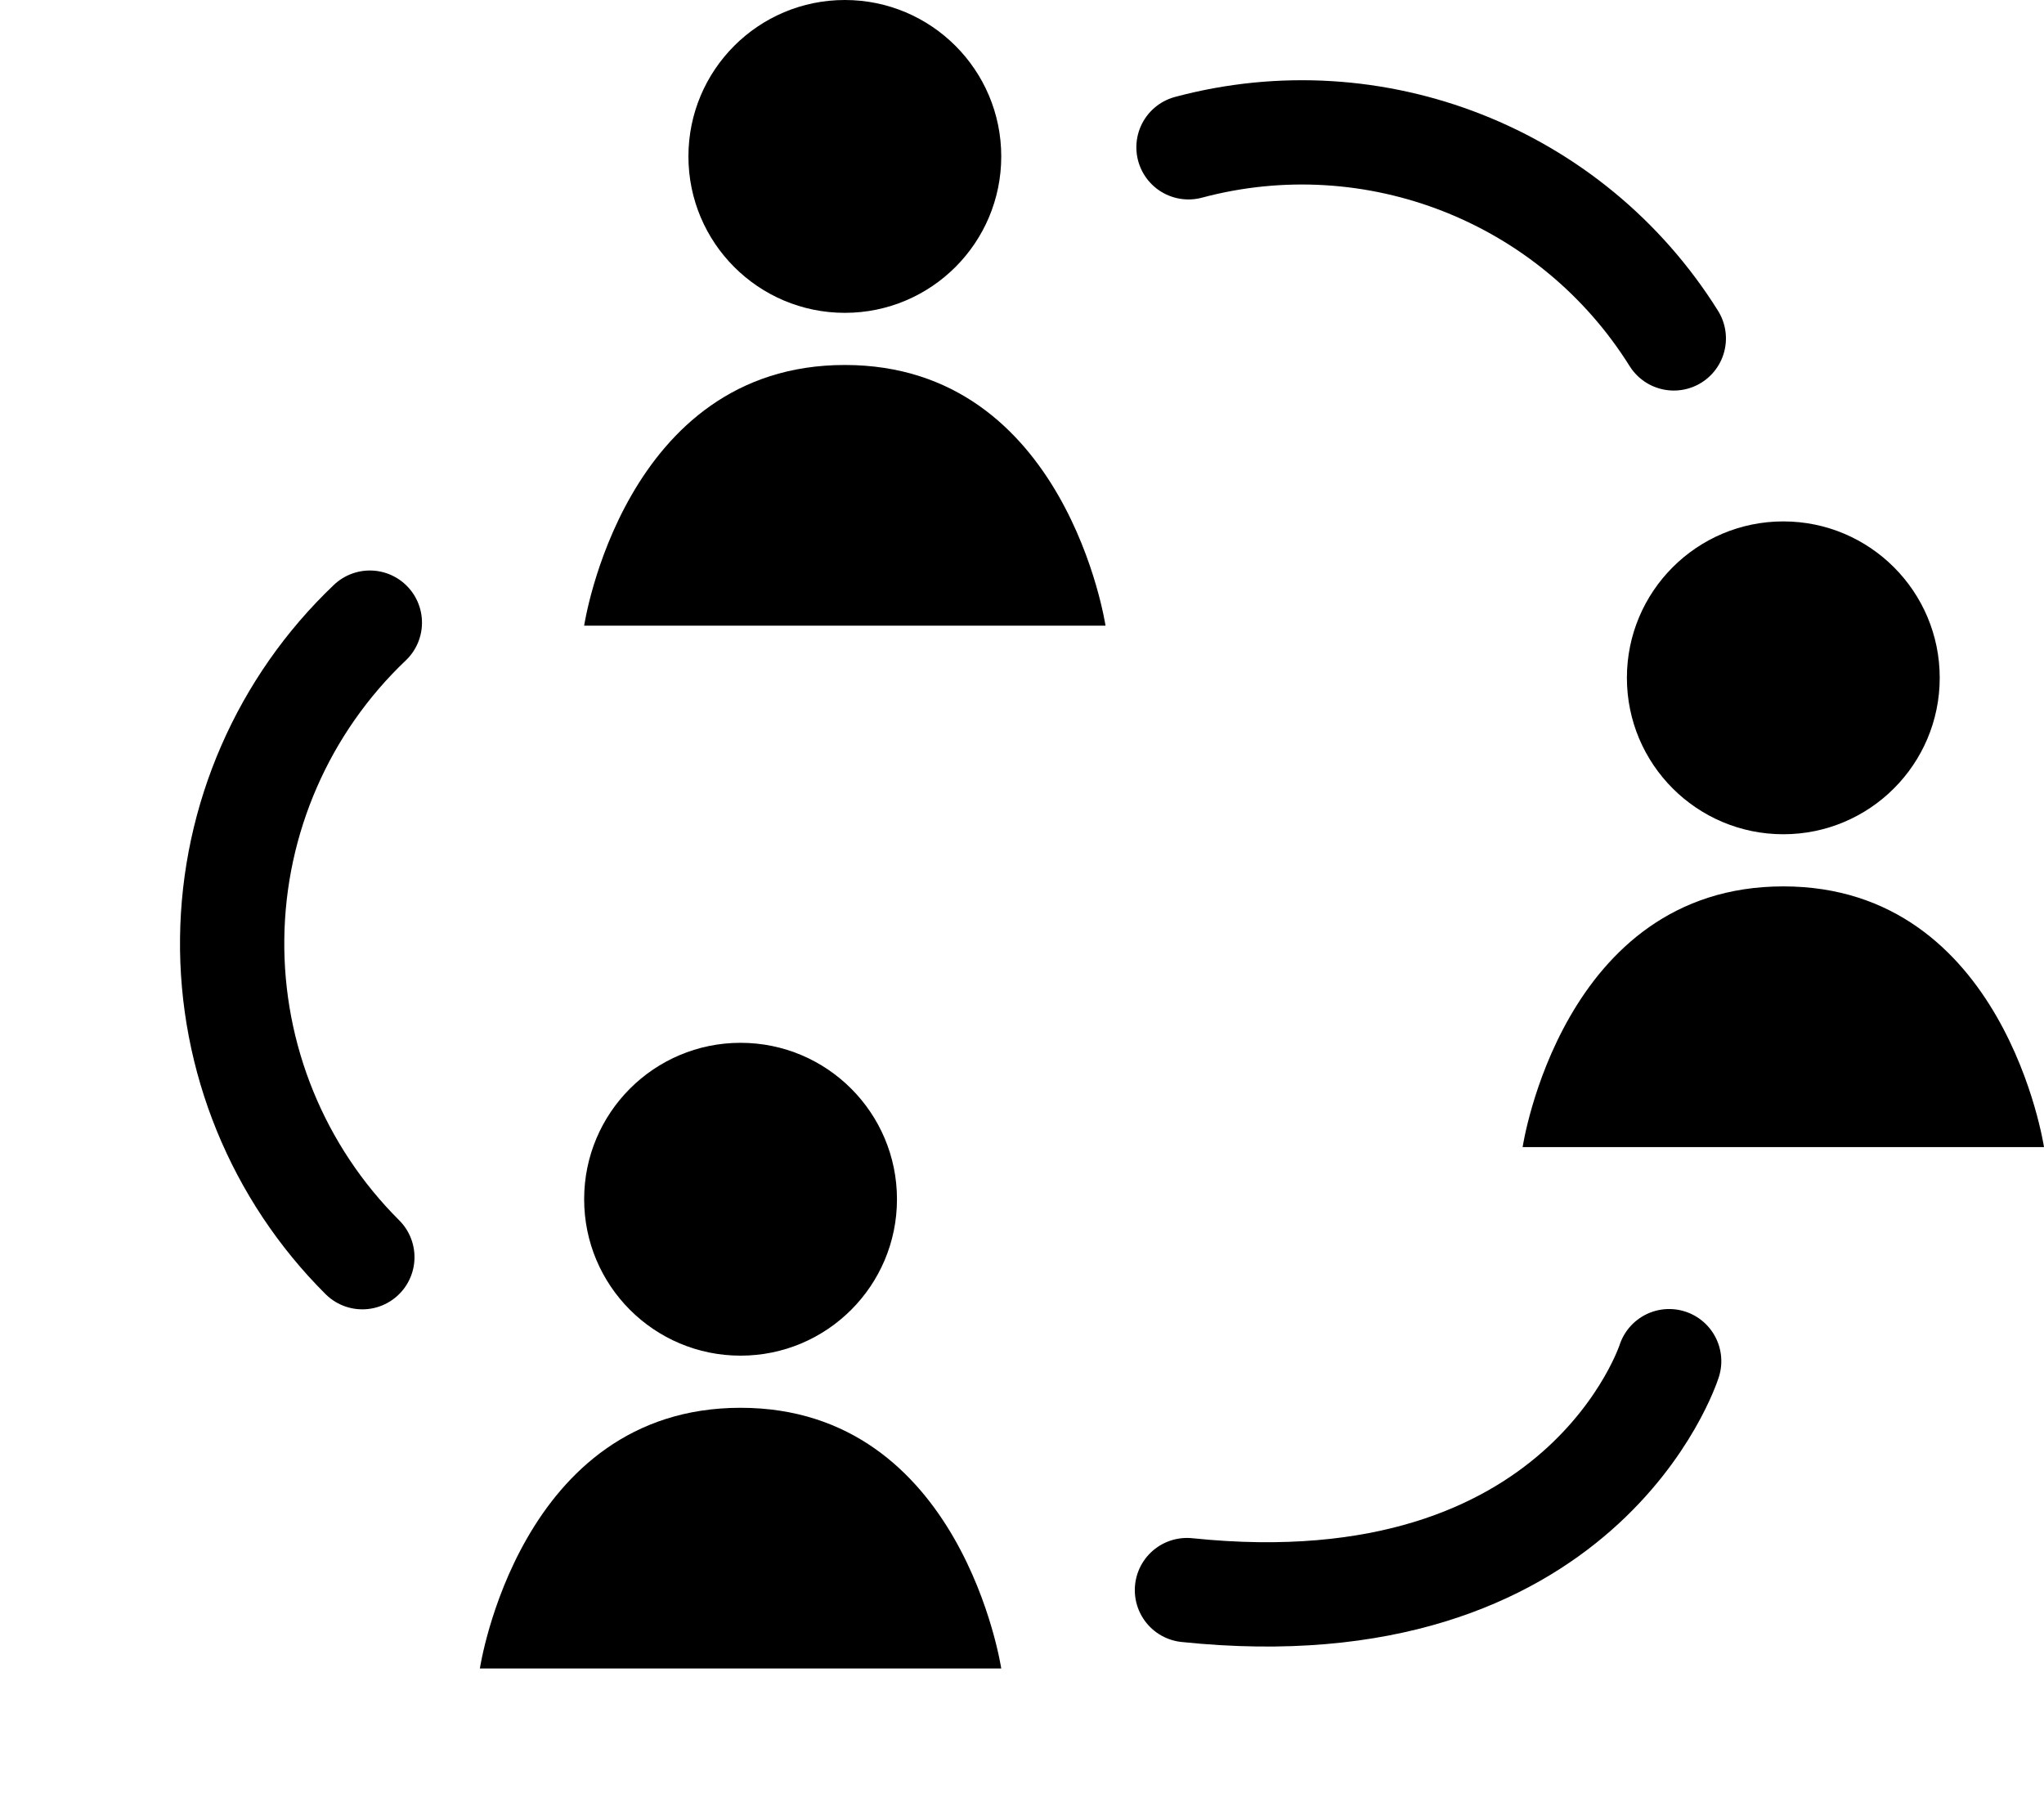
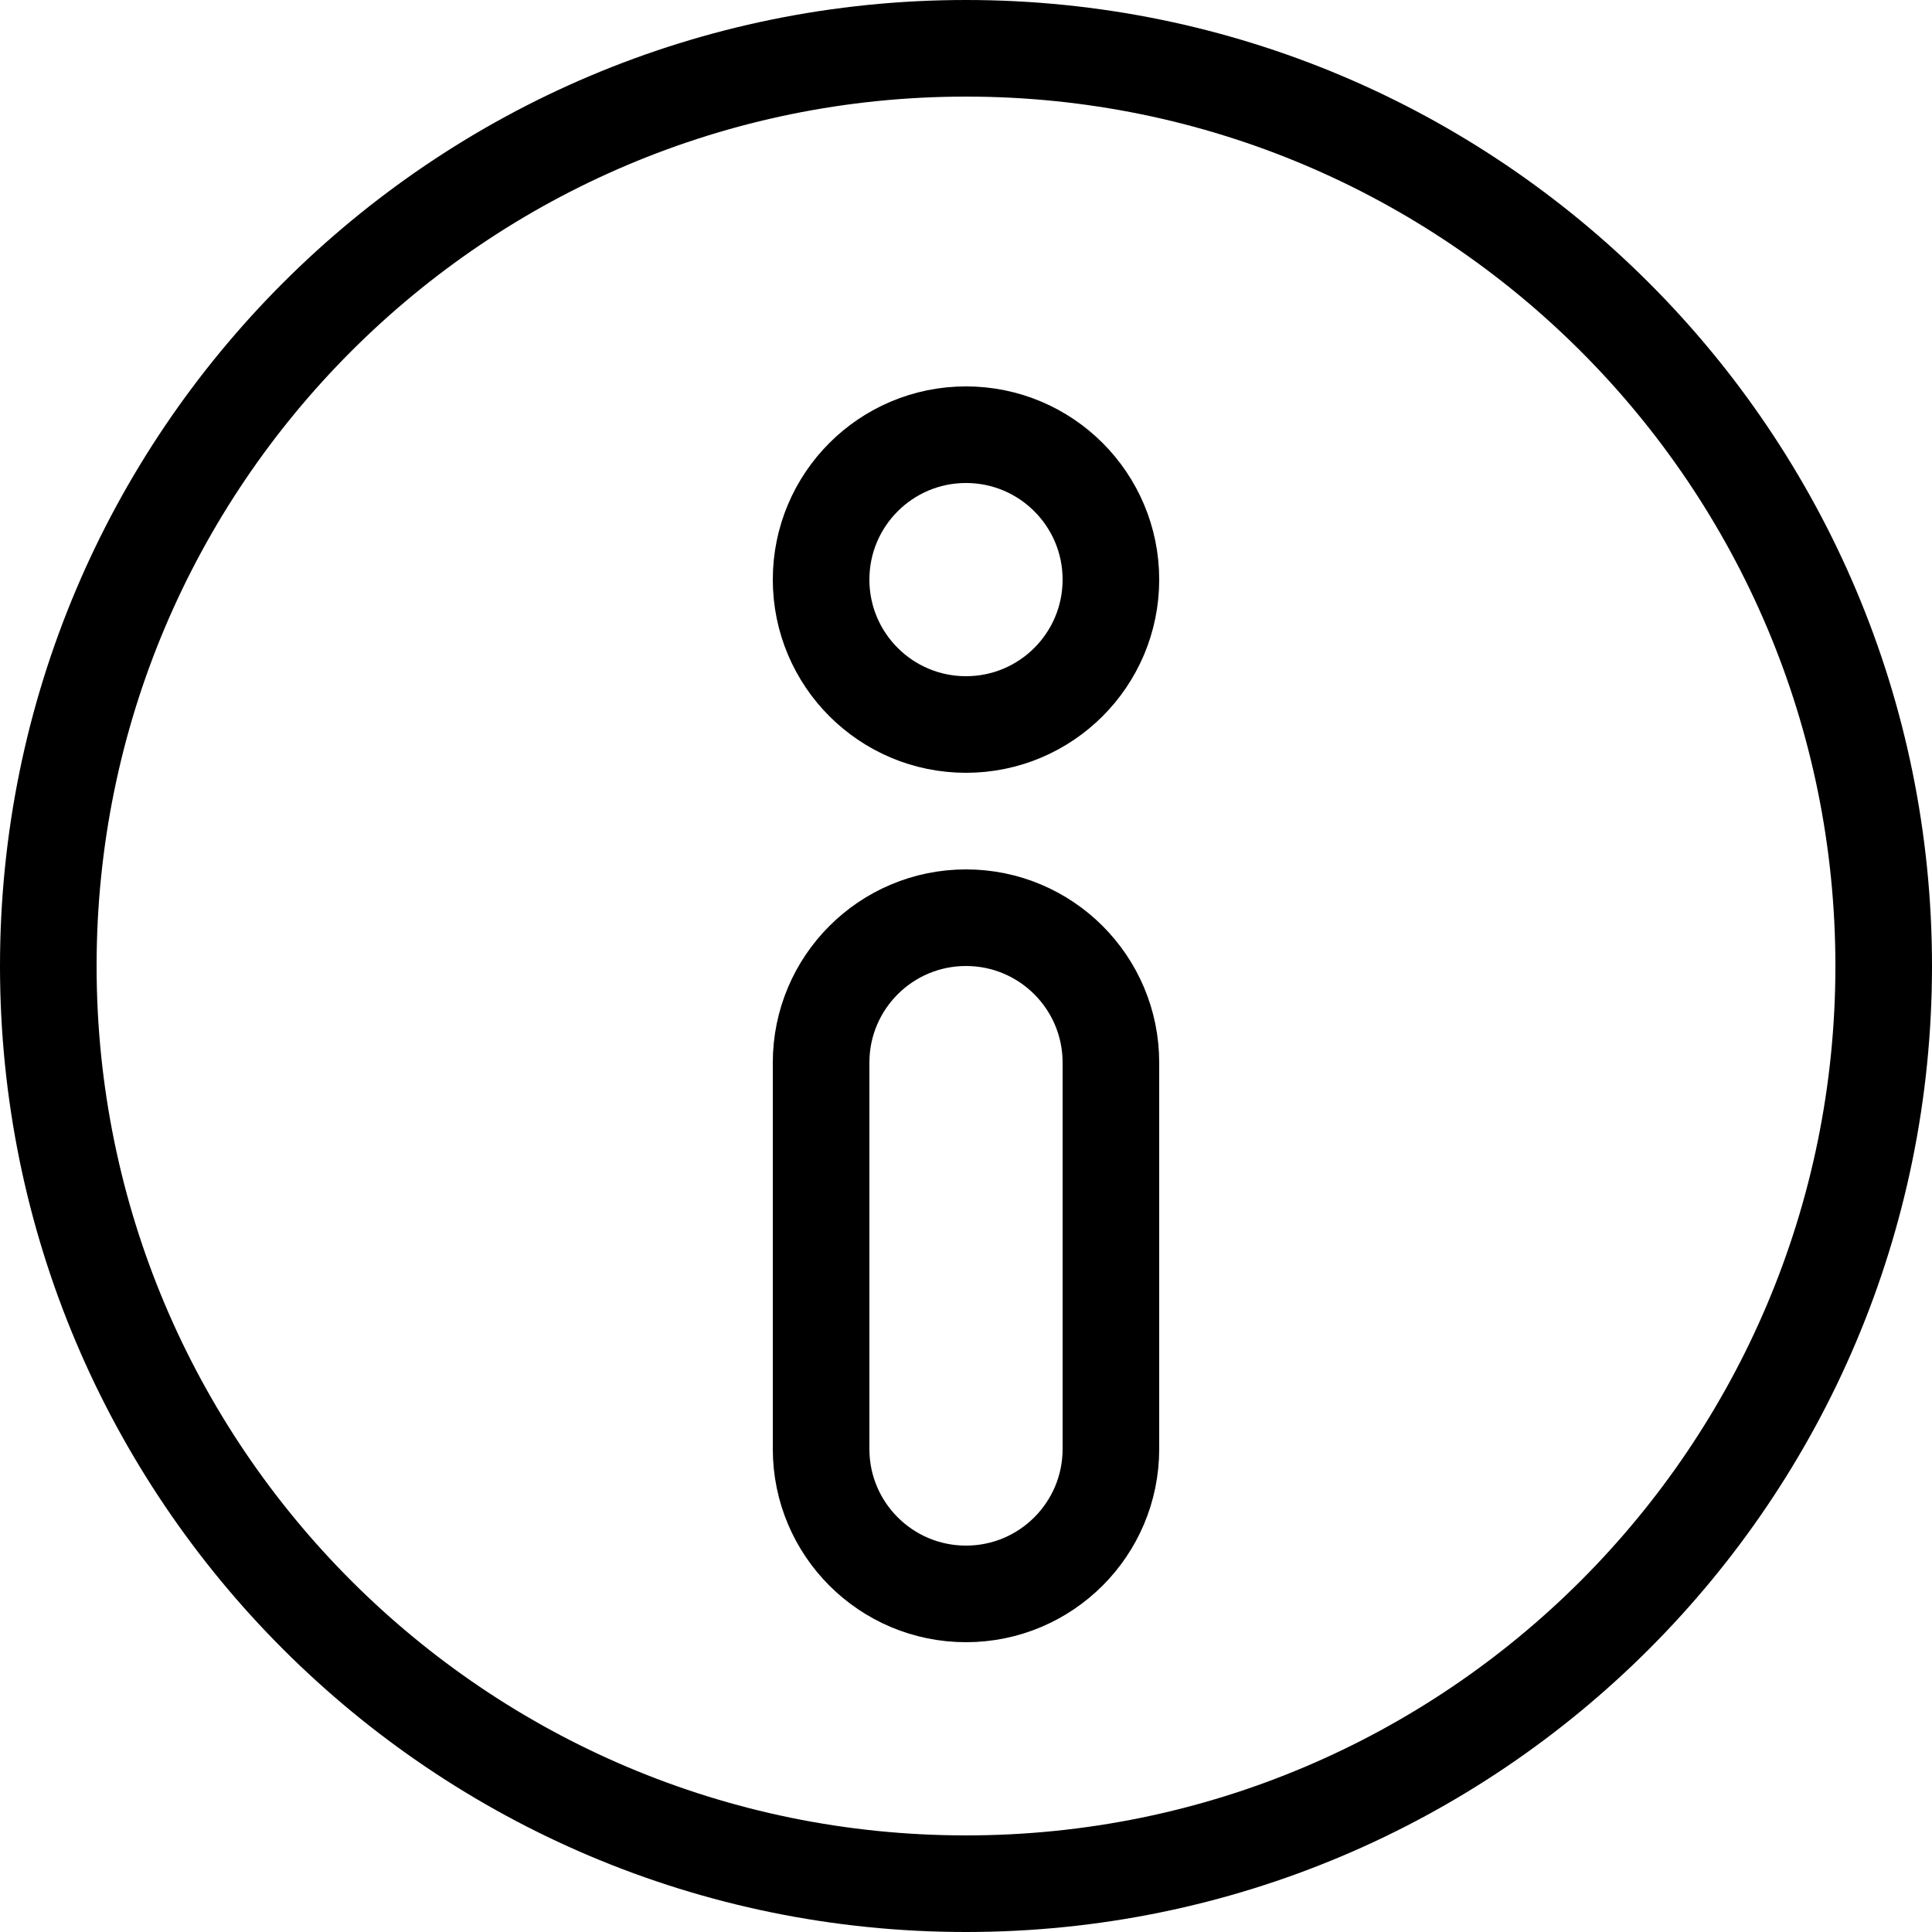
- <svg xmlns="http://www.w3.org/2000/svg" viewBox="0 0 19.602 17.325">
+ <svg xmlns="http://www.w3.org/2000/svg" viewBox="0 0 20 20">
  <defs>
-     <style>.a{fill:none;stroke:#000;stroke-linecap:round;}</style>
+     <style>.a,.b,.d{fill:none;}.a,.b{stroke:#000;}.b{stroke-linecap:round;stroke-linejoin:round;}.c{stroke:none;}</style>
  </defs>
-   <g transform="translate(0.602 -2)">
-     <g transform="translate(12 4)">
-       <circle cx="1.5" cy="1.5" r="1.5" transform="translate(3 3)" />
-       <path d="M2.5,0C4.625,0,5,2.5,5,2.5H0S.375,0,2.5,0Z" transform="translate(2 6.5)" />
-     </g>
-     <g transform="translate(2 9)">
-       <circle cx="1.5" cy="1.5" r="1.5" transform="translate(3 3)" />
-       <path d="M2.5,0C4.625,0,5,2.5,5,2.5H0S.375,0,2.5,0Z" transform="translate(2 6.5)" />
-     </g>
-     <path class="a" d="M217,3.75a4.208,4.208,0,0,1,4.219,2.687" transform="translate(-202.933 41.137) rotate(-11)" />
-     <path class="a" d="M217,3.738s2.663-.538,4.16,2.979" transform="matrix(-0.485, 0.875, -0.875, -0.485, 123.921, -173.009)" />
-     <path class="a" d="M216.4,3.5a4.246,4.246,0,0,1,5.122,3.286" transform="matrix(-0.53, -0.848, 0.848, -0.53, 114.597, 199.418)" />
-     <g transform="translate(3 -1)">
-       <circle cx="1.5" cy="1.5" r="1.5" transform="translate(3 3)" />
-       <path d="M2.5,0C4.625,0,5,2.5,5,2.5H0S.375,0,2.5,0Z" transform="translate(2 6.5)" />
-     </g>
+   <g class="a">
+     <circle class="c" cx="10" cy="10" r="10" />
+     <circle class="d" cx="10" cy="10" r="9.5" />
+   </g>
+   <g class="b" transform="translate(8 9)">
+     <rect class="c" width="4" height="8" rx="2" />
+     <rect class="d" x="0.5" y="0.5" width="3" height="7" rx="1.5" />
+   </g>
+   <g class="b" transform="translate(8 4)">
+     <rect class="c" width="4" height="4" rx="2" />
+     <rect class="d" x="0.5" y="0.5" width="3" height="3" rx="1.5" />
  </g>
</svg>
